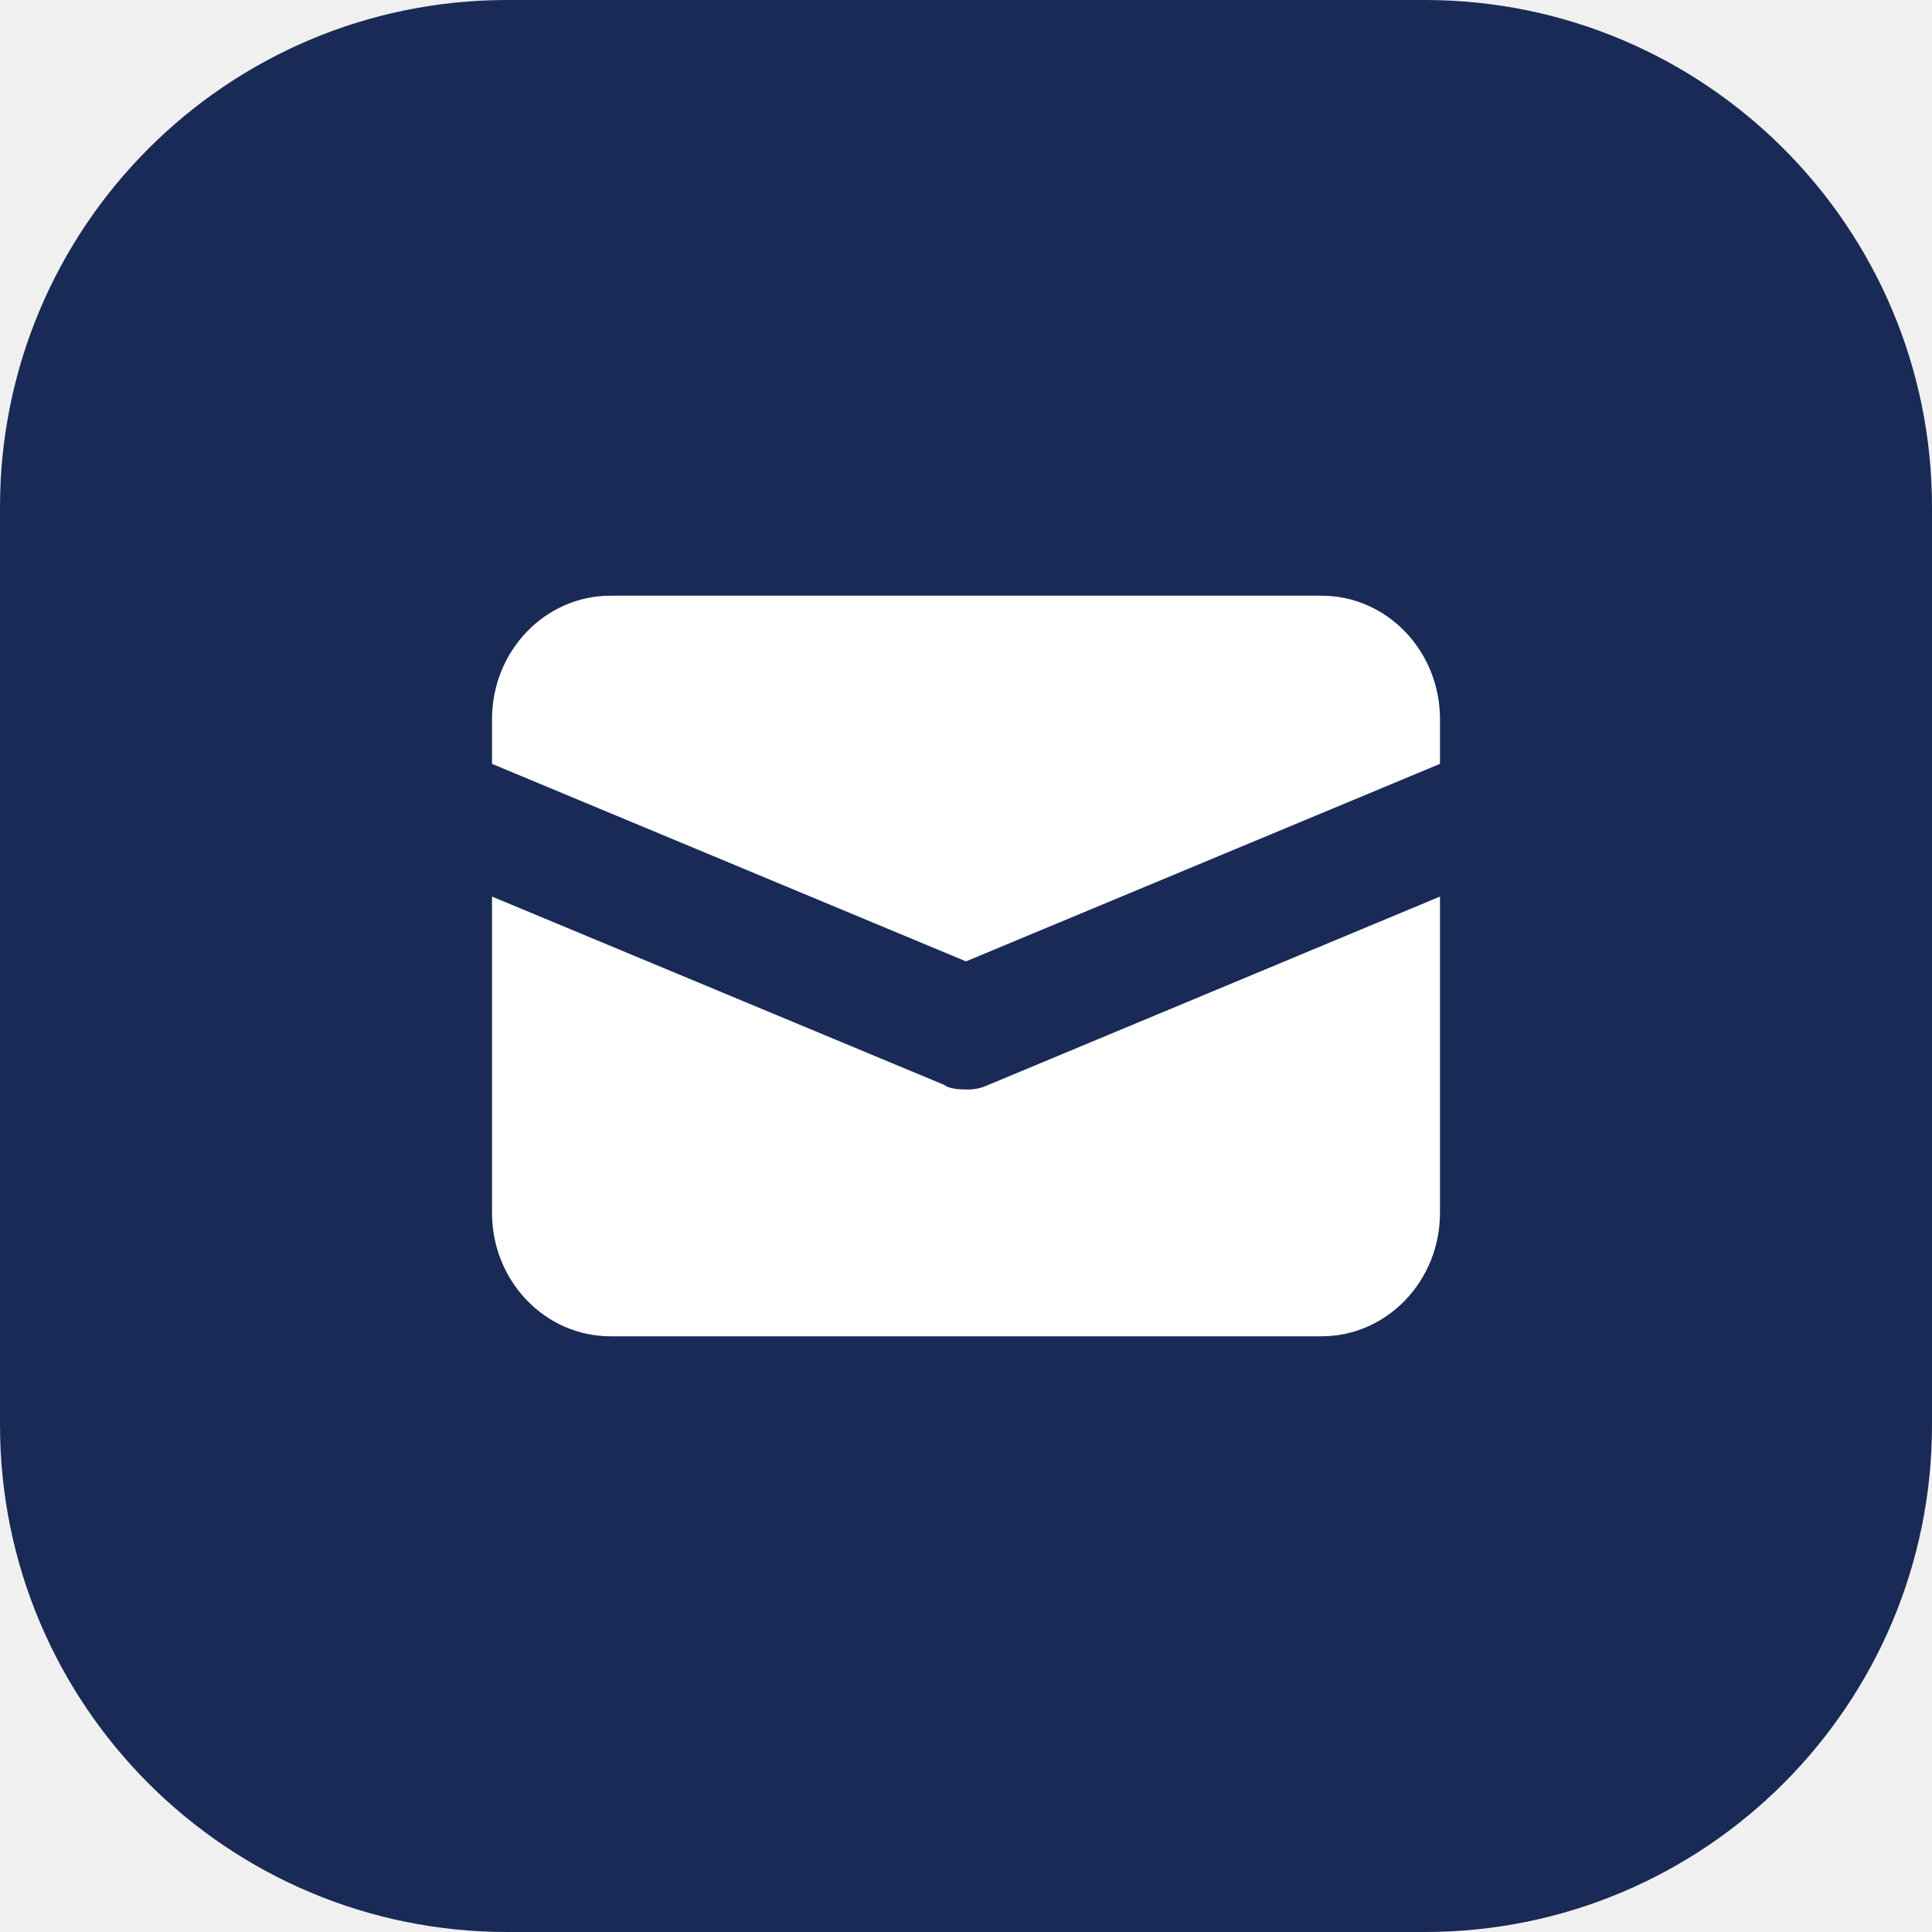
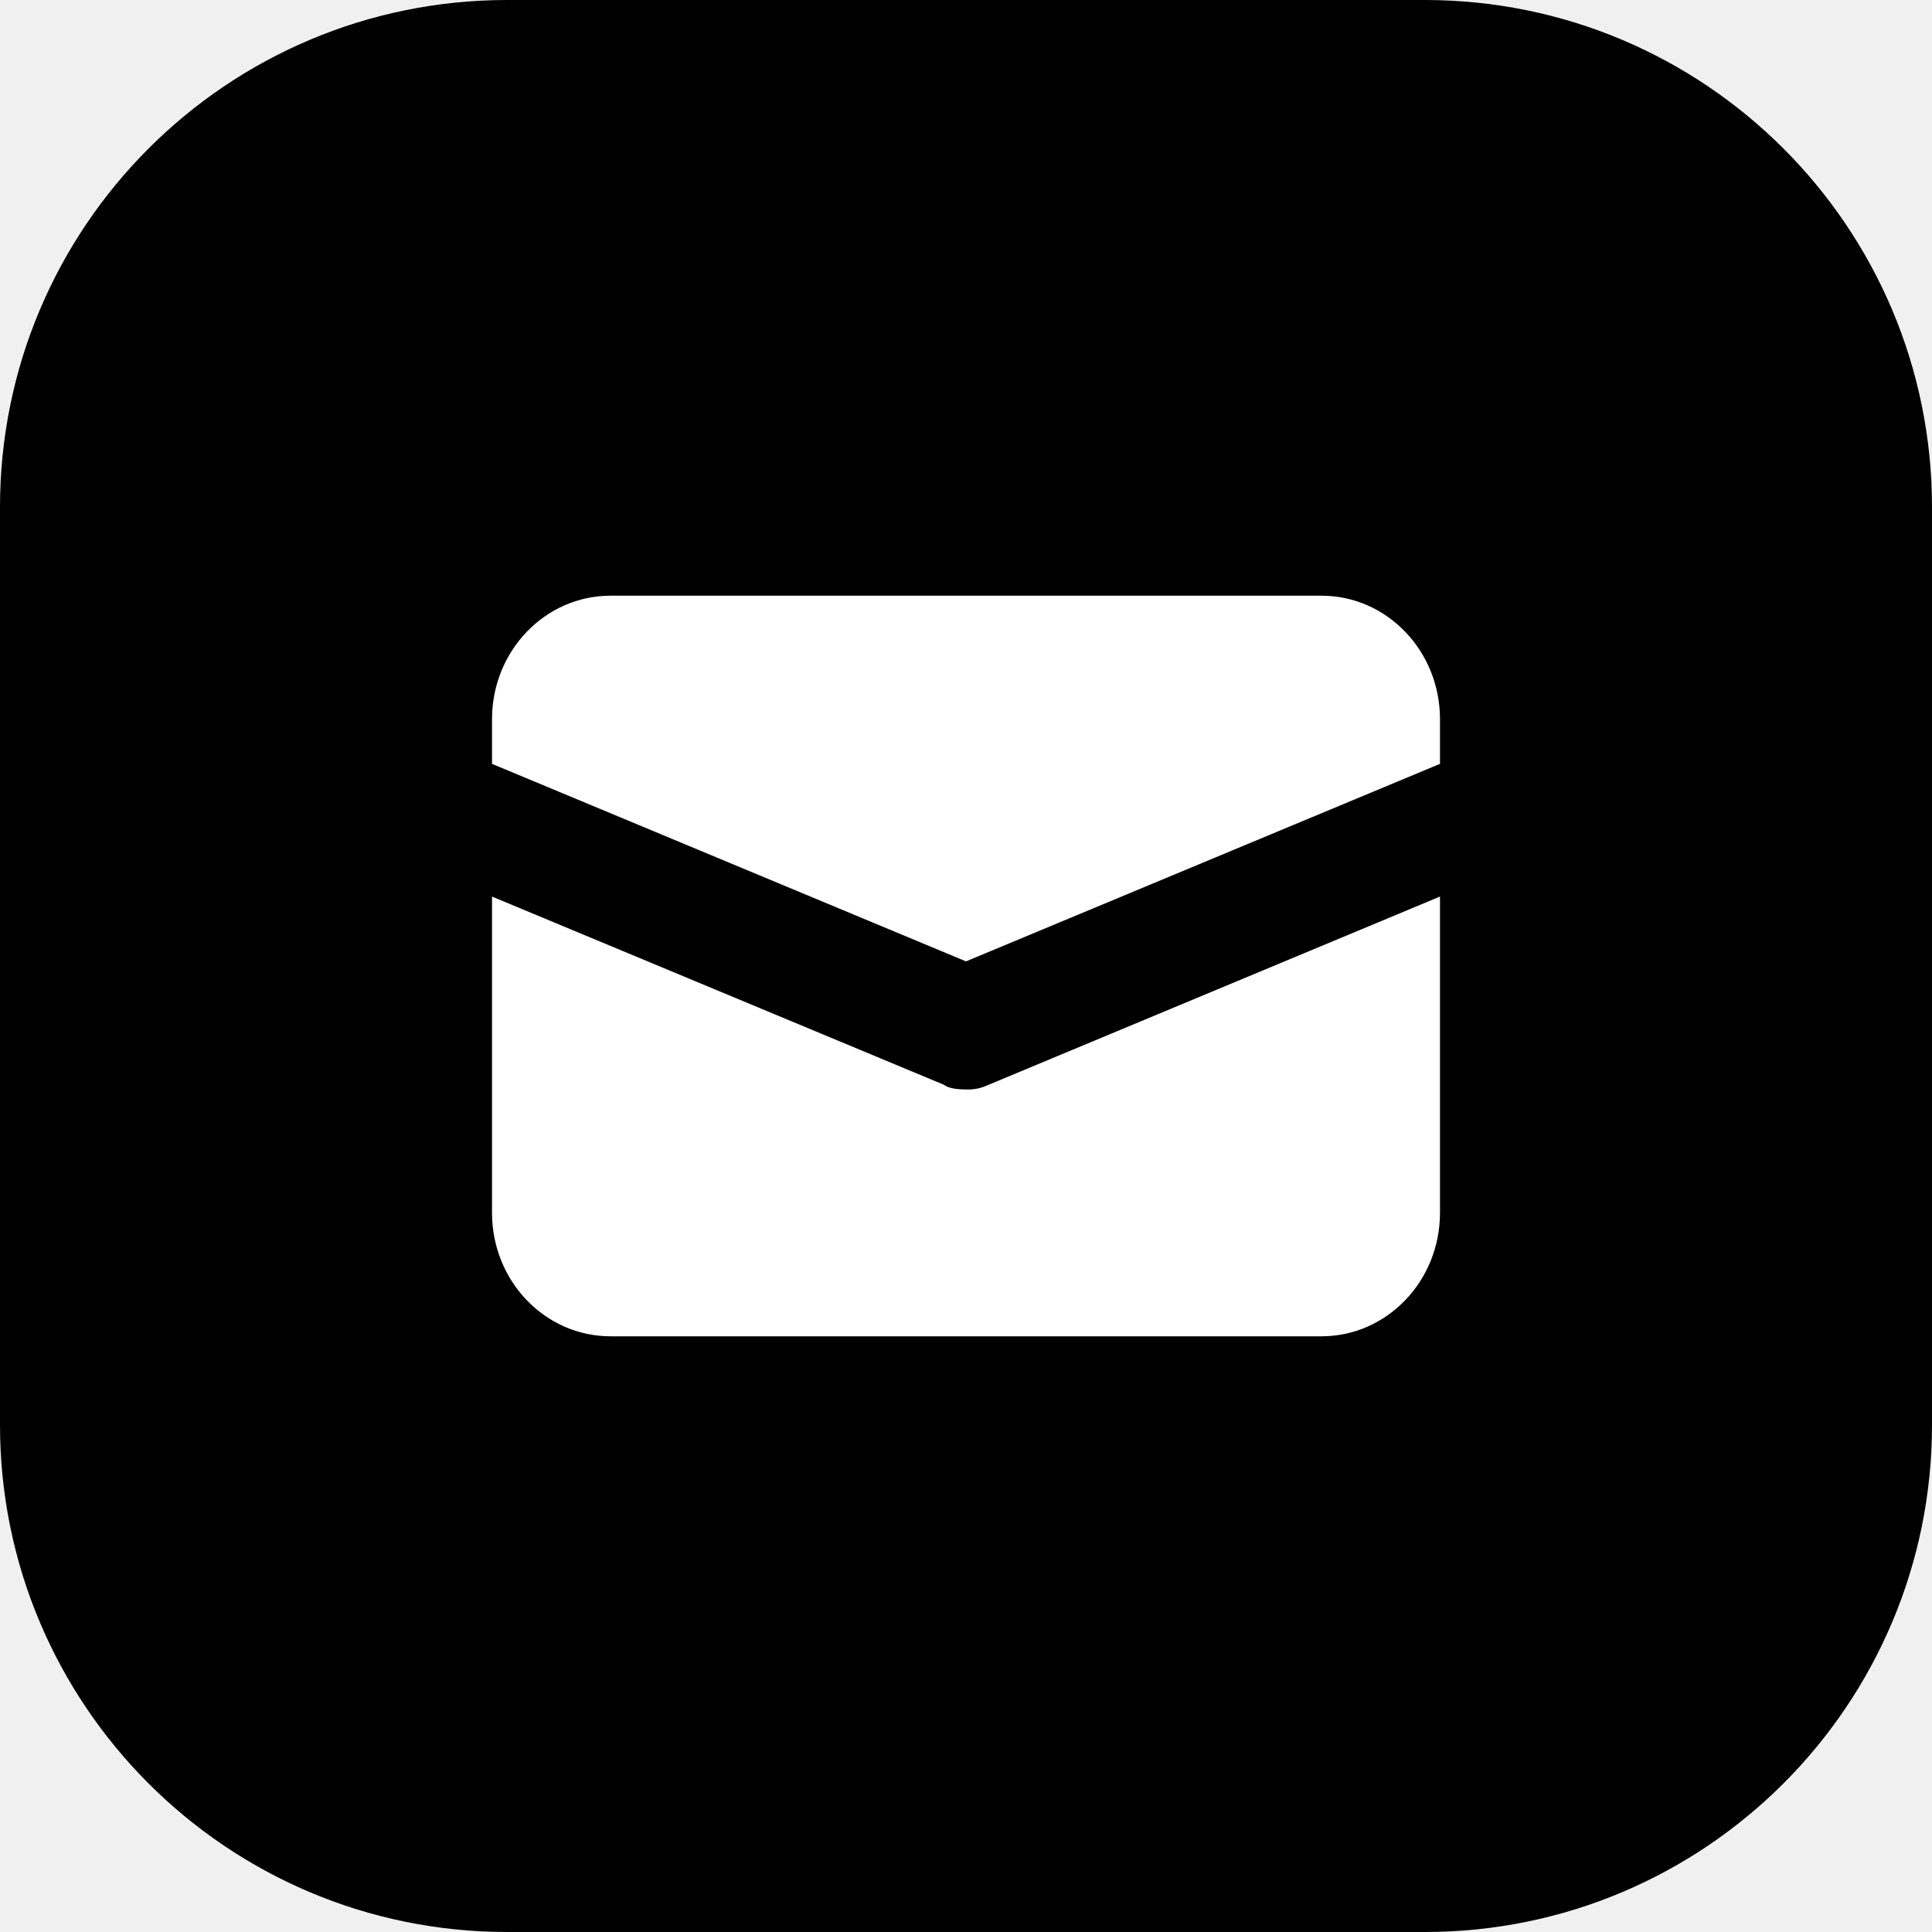
<svg xmlns="http://www.w3.org/2000/svg" role="img" viewBox="0 0 40 40" width="1.4em" height="1.4em">
-   <rect x="0.5" y="0.5" width="39" height="39" rx="10" fill="#192a56" stroke="#192a56" />
+   <rect x="0.5" y="0.5" width="39" height="39" rx="10" fill="#000" stroke="#000" />
  <svg viewBox="0 0 24 24" fill="#ffffff" width="23px" height="23px" x="8.5" y="8.5" color="#ffffff">
    <path d="M19.68 20c1.414 0 2.56-1.194 2.56-2.667V10.5l-9.765 4.072a1.005 1.005 0 01-.475.095c-.232 0-.392-.034-.472-.099L1.76 10.5v6.833C1.76 18.806 2.906 20 4.32 20h15.36z" />
    <path d="M12 11.9l10.24-4.267v-.966C22.24 5.194 21.094 4 19.68 4H4.32C2.906 4 1.76 5.194 1.76 6.667v.966L12 11.9z" />
  </svg>
</svg>
